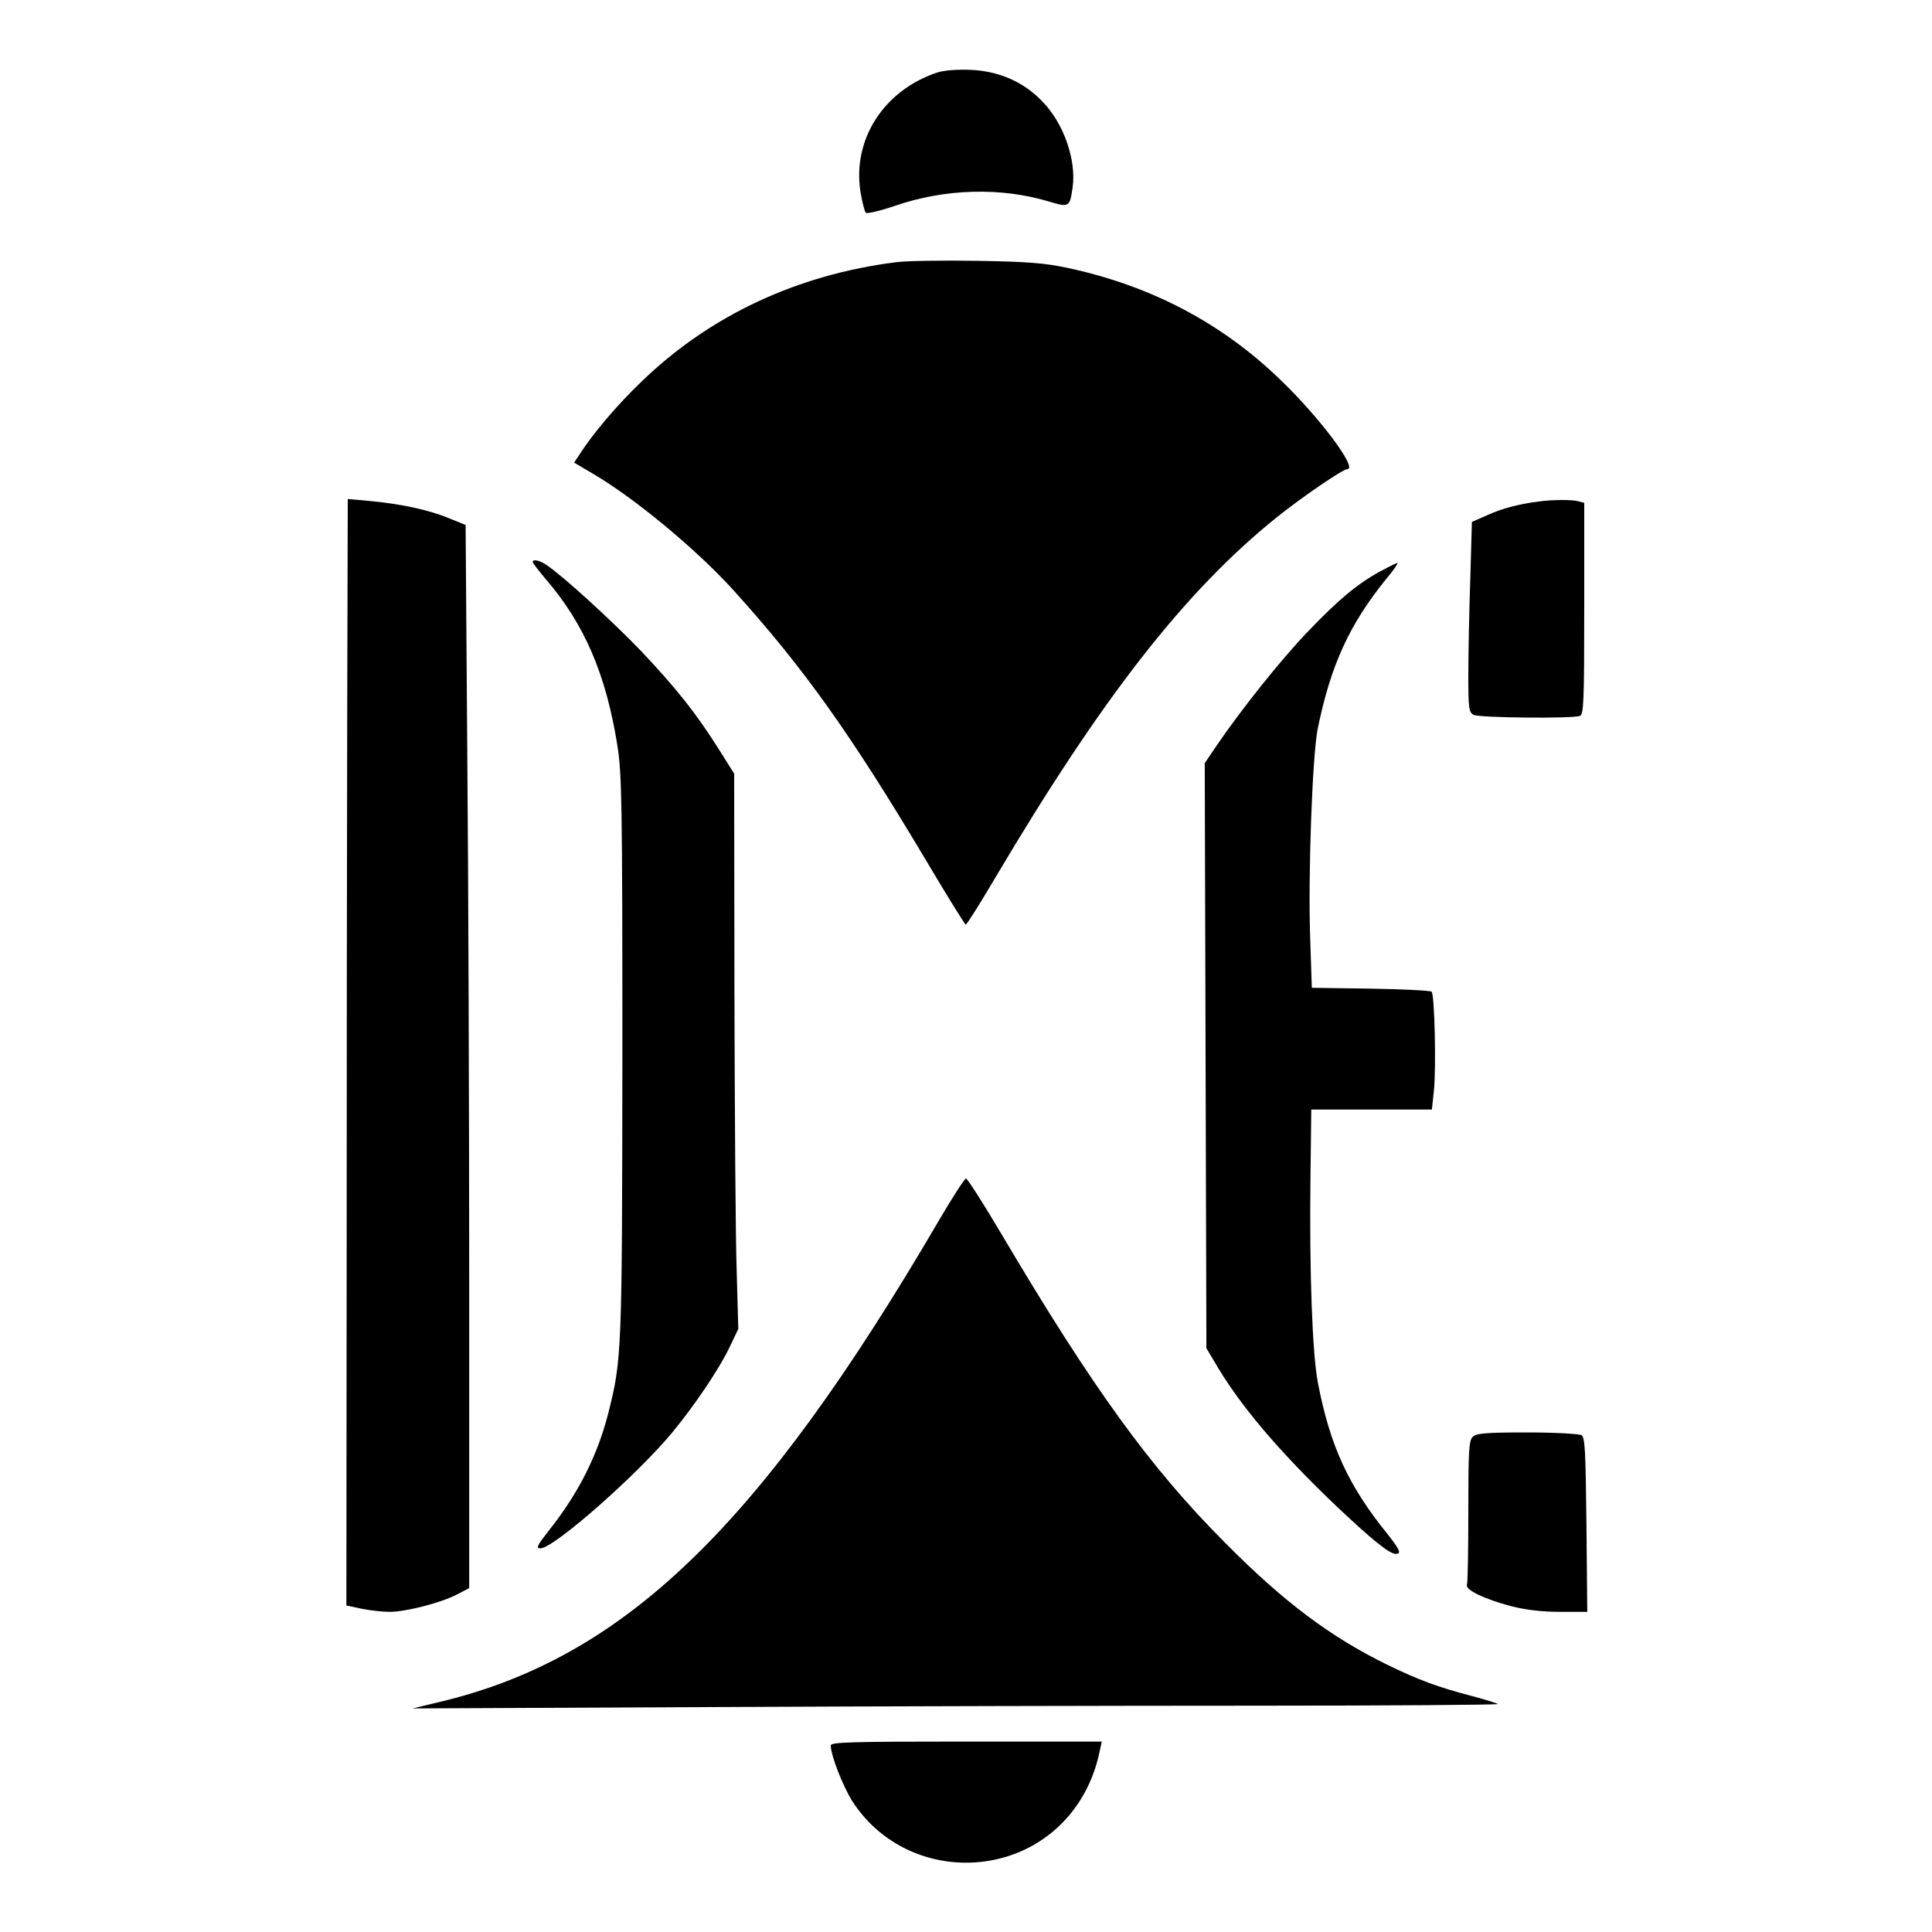
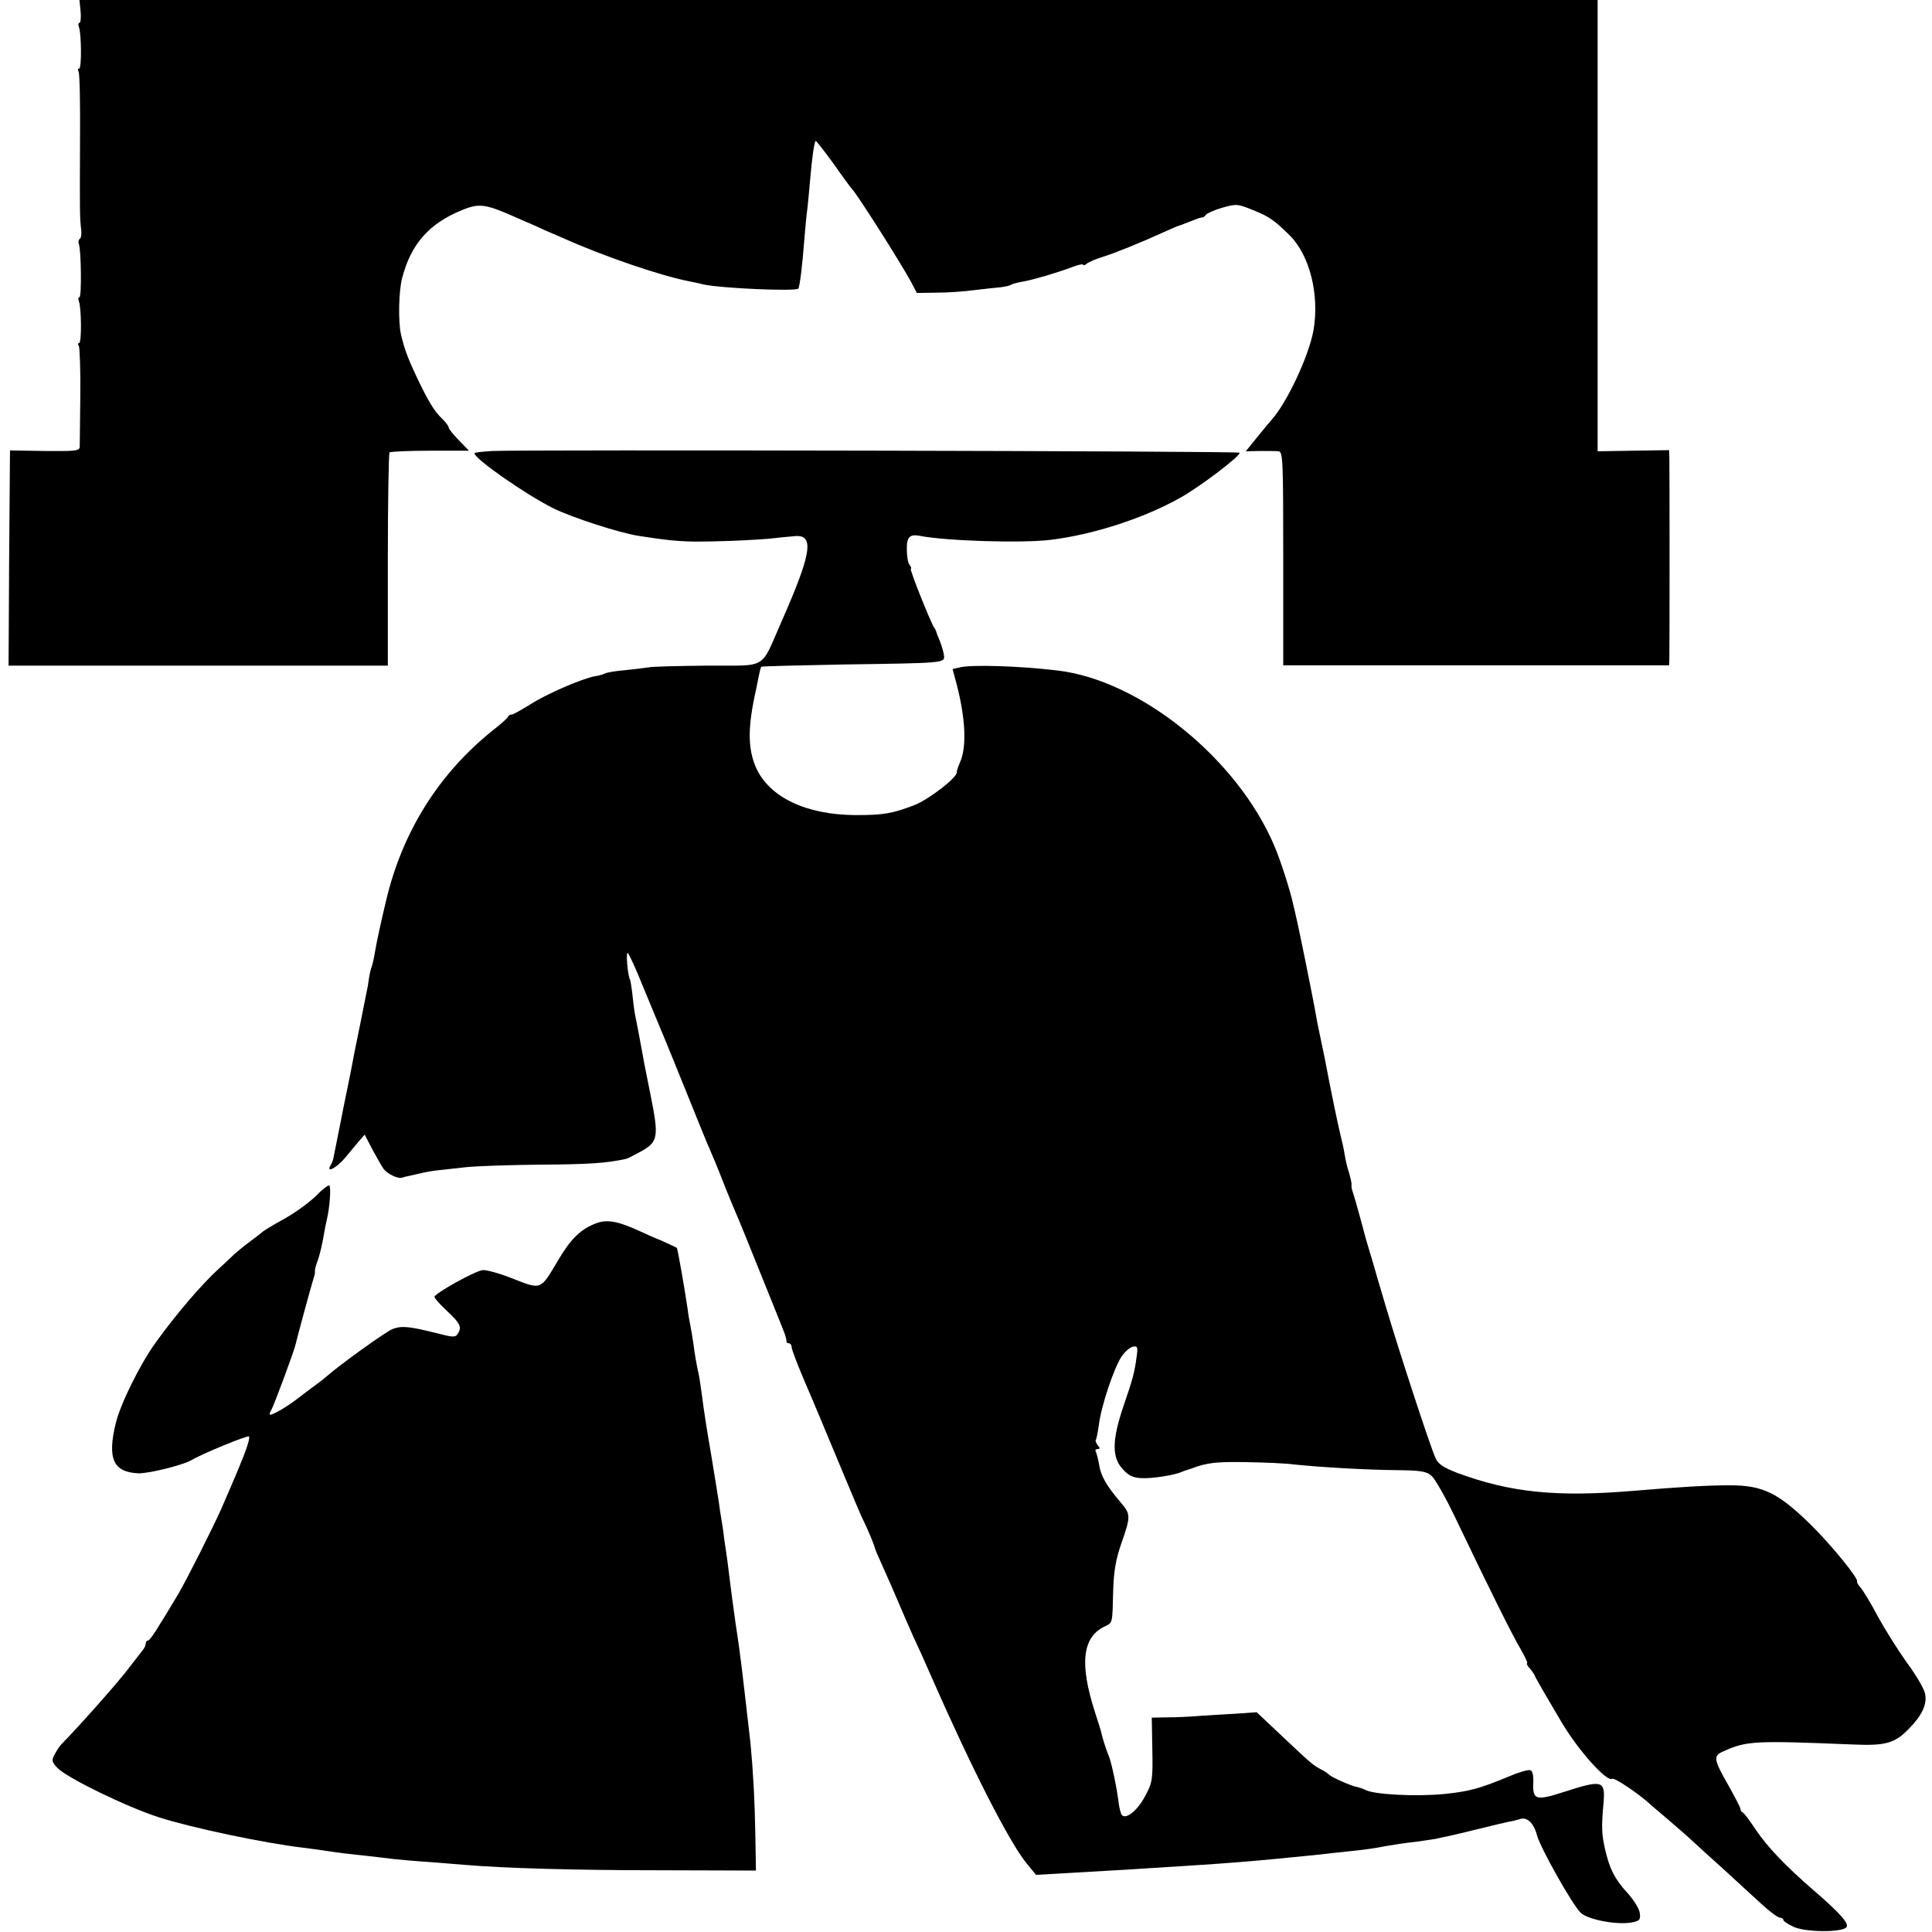
- <svg xmlns="http://www.w3.org/2000/svg" version="1.0" width="700pt" height="700pt" viewBox="0 0 700 700" preserveAspectRatio="xMidYMid meet">
-   <g transform="translate(0,700) scale(0.1,-0.1)" fill="#000000" stroke="none">
-     <path d="M3395 6737 c-194 -65 -308 -244 -277 -434 6 -36 15 -70 19 -74 4 -4 52 7 105 25 182 63 385 68 558 16 73 -22 76 -21 86 49 15 100 -32 235 -110 314 -68 71 -158 110 -261 114 -48 2 -96 -2 -120 -10z" />
-     <path d="M3247 6050 c-358 -45 -675 -193 -922 -432 -90 -86 -179 -191 -228 -269 l-17 -25 66 -39 c151 -88 377 -275 511 -423 256 -283 425 -521 698 -979 76 -128 141 -233 144 -233 4 0 51 75 106 168 386 652 688 1040 1020 1307 91 73 240 175 256 175 41 0 -100 188 -243 325 -213 206 -471 341 -773 405 -81 17 -143 22 -325 25 -124 2 -256 0 -293 -5z" />
-     <path d="M1258 4388 c-1 -441 -2 -1343 -2 -2004 l-1 -1201 56 -12 c30 -6 76 -11 101 -11 58 0 183 32 242 62 l46 24 0 1104 c0 608 -3 1475 -7 1926 l-6 822 -62 25 c-72 30 -177 52 -287 62 l-78 7 -2 -804z" />
-     <path d="M5575 5183 c-70 -9 -133 -25 -185 -49 l-57 -25 -6 -211 c-4 -116 -7 -271 -7 -344 0 -122 2 -134 19 -144 21 -11 358 -14 385 -4 14 5 16 49 16 389 l0 383 -22 6 c-24 6 -91 6 -143 -1z" />
-     <path d="M1930 4964 c0 -4 22 -32 48 -63 140 -163 218 -345 259 -603 16 -103 18 -201 18 -1123 -1 -1075 -2 -1099 -50 -1291 -39 -155 -108 -293 -216 -429 -43 -55 -48 -65 -31 -65 49 0 356 271 482 425 80 98 165 224 203 303 l32 67 -6 215 c-4 118 -7 571 -8 1006 l-1 791 -56 89 c-82 130 -155 222 -283 357 -105 109 -280 269 -341 310 -24 17 -50 22 -50 11z" />
-     <path d="M5001 4930 c-84 -46 -153 -104 -262 -218 -99 -103 -242 -283 -330 -412 l-44 -65 3 -1060 3 -1060 27 -45 c90 -157 233 -326 446 -529 126 -119 190 -171 213 -171 22 0 15 15 -30 72 -141 174 -208 319 -252 548 -20 104 -31 394 -27 738 l3 252 219 0 218 0 7 65 c9 81 3 351 -8 362 -5 4 -104 9 -221 11 l-213 3 -6 182 c-8 227 8 657 27 755 47 231 115 380 249 545 26 31 44 57 40 57 -5 0 -32 -14 -62 -30z" />
-     <path d="M3403 2580 c-649 -1111 -1140 -1586 -1808 -1746 l-100 -24 1084 5 c596 3 1483 5 1969 5 487 0 883 3 879 6 -3 3 -45 16 -94 29 -123 32 -193 58 -308 114 -204 100 -373 226 -585 440 -271 271 -483 564 -814 1124 -64 108 -121 197 -126 197 -5 0 -49 -68 -97 -150z" />
-     <path d="M5336 1794 c-14 -13 -16 -52 -16 -269 0 -139 -2 -260 -5 -267 -7 -18 63 -52 162 -78 52 -13 109 -20 175 -20 l99 0 -3 315 c-3 268 -5 317 -18 325 -8 5 -97 10 -197 10 -152 0 -184 -3 -197 -16z" />
-     <path d="M3010 676 c0 -36 44 -148 78 -202 192 -297 632 -297 823 -1 36 56 60 116 74 185 l7 32 -491 0 c-413 0 -491 -2 -491 -14z" />
+ <svg xmlns="http://www.w3.org/2000/svg" version="1.0" width="676pt" height="676pt" viewBox="0 0 676 676" preserveAspectRatio="xMidYMid meet">
+   <g transform="translate(0,676) scale(0.1,-0.1)" fill="#000000" stroke="none">
+     <path d="M282 6720 c2 -22 0 -40 -4 -40 -4 0 -5 -6 -2 -14 9 -23 10 -146 1 -146 -5 0 -5 -5 -2 -11 4 -6 6 -115 5 -242 -1 -250 -1 -268 4 -310 2 -15 0 -30 -5 -33 -4 -2 -6 -11 -3 -18 8 -21 10 -186 2 -186 -4 0 -5 -6 -2 -14 9 -23 10 -146 1 -146 -5 0 -5 -5 -1 -11 3 -6 6 -84 5 -173 -1 -88 -2 -169 -2 -178 0 -16 -13 -17 -122 -16 l-122 2 -3 -376 -2 -377 663 0 664 0 0 369 c0 204 3 373 6 377 4 3 68 6 143 6 l135 0 -35 36 c-20 20 -36 41 -36 45 0 5 -10 18 -22 30 -30 28 -51 65 -92 151 -29 62 -41 94 -53 145 -10 44 -8 152 4 197 31 119 94 191 210 238 61 25 82 22 198 -30 33 -14 74 -32 90 -40 17 -7 46 -20 65 -28 143 -64 339 -131 440 -151 14 -3 36 -7 50 -11 63 -14 323 -25 333 -15 5 5 14 75 22 180 3 36 7 81 10 100 2 19 7 67 10 105 6 72 14 127 19 132 1 2 29 -34 62 -79 32 -46 61 -85 64 -88 15 -13 167 -252 207 -325 l21 -40 69 1 c37 0 97 4 133 9 36 4 77 9 92 10 14 2 31 5 36 9 5 3 24 8 43 11 37 7 113 29 172 51 20 8 37 11 37 8 0 -4 6 -2 12 3 7 6 31 16 53 23 48 15 141 53 213 86 29 13 54 24 56 24 2 0 20 7 40 15 20 8 39 15 42 14 4 0 10 4 13 9 3 5 29 17 57 25 49 14 54 14 108 -8 58 -23 75 -36 128 -88 71 -70 105 -208 84 -332 -16 -90 -93 -254 -146 -313 -8 -9 -32 -38 -53 -64 l-38 -47 48 1 c26 0 56 0 66 -1 16 -1 17 -26 17 -375 l0 -374 675 0 675 0 1 21 c1 28 1 673 0 707 l-1 25 -125 -2 -125 -2 0 657 c0 361 0 717 0 790 l0 132 -2656 0 -2656 0 4 -40z" />
+     <path d="M1723 5182 c-35 -2 -63 -5 -63 -8 0 -19 179 -144 275 -192 64 -32 233 -87 300 -97 121 -19 161 -22 270 -19 66 1 149 6 185 9 36 4 76 8 90 9 71 7 60 -60 -46 -300 -75 -170 -45 -152 -257 -153 -100 -1 -193 -3 -207 -6 -14 -2 -52 -7 -84 -10 -33 -3 -63 -8 -68 -11 -5 -3 -21 -8 -36 -10 -47 -9 -170 -62 -227 -99 -31 -19 -59 -35 -64 -35 -5 0 -11 -3 -13 -7 -1 -5 -25 -26 -53 -48 -190 -152 -318 -356 -375 -600 -17 -71 -33 -146 -36 -165 -3 -19 -8 -44 -11 -55 -8 -23 -9 -27 -16 -75 -4 -19 -16 -80 -27 -135 -11 -55 -23 -111 -25 -125 -6 -32 -12 -62 -25 -125 -6 -27 -12 -61 -15 -75 -3 -14 -10 -50 -16 -80 -6 -30 -12 -59 -13 -65 -1 -5 -5 -16 -9 -22 -18 -29 20 -10 48 23 17 20 39 47 50 60 l21 24 27 -52 c16 -29 33 -60 40 -69 14 -17 47 -33 62 -30 6 2 18 5 28 7 9 2 27 6 40 9 12 3 38 8 57 10 19 2 64 7 100 11 36 4 155 8 265 9 166 1 226 5 295 20 3 0 23 10 45 22 69 37 72 49 40 208 -8 39 -17 84 -20 100 -3 17 -8 44 -11 60 -9 50 -13 69 -18 95 -4 14 -9 50 -12 80 -3 30 -8 58 -9 61 -9 14 -16 103 -8 94 5 -5 29 -57 52 -115 24 -58 49 -118 56 -135 7 -16 48 -115 90 -220 42 -104 82 -203 90 -220 7 -16 28 -66 45 -110 17 -44 38 -93 45 -110 13 -29 24 -57 118 -290 24 -60 48 -119 52 -130 4 -11 7 -23 7 -27 -1 -5 2 -8 8 -8 5 0 10 -6 10 -14 0 -8 22 -65 49 -128 27 -62 81 -192 121 -288 40 -96 76 -182 81 -190 13 -26 39 -88 39 -93 0 -3 13 -34 29 -69 16 -35 41 -92 56 -128 15 -36 38 -87 50 -115 13 -27 42 -91 64 -142 141 -321 274 -582 334 -654 l32 -39 90 5 c224 13 279 16 490 30 80 5 189 14 250 20 147 14 173 17 205 21 19 2 58 6 85 9 28 3 73 9 100 15 28 5 74 12 104 15 30 4 63 9 75 11 12 3 32 7 46 10 14 3 61 14 105 25 44 11 91 22 105 25 14 2 31 7 38 9 25 9 49 -14 60 -57 11 -42 122 -240 152 -270 26 -26 137 -46 187 -33 21 5 24 10 20 34 -3 15 -22 45 -42 67 -45 49 -63 84 -79 154 -12 53 -13 78 -5 165 6 75 -6 78 -136 36 -102 -33 -113 -30 -110 34 1 22 -3 39 -10 41 -7 3 -41 -7 -76 -22 -101 -42 -138 -52 -224 -61 -101 -10 -253 -2 -279 15 -6 3 -18 7 -26 9 -18 2 -93 35 -100 44 -3 3 -15 12 -28 18 -28 15 -33 19 -141 121 l-84 79 -71 -5 c-39 -2 -98 -6 -131 -8 -33 -3 -84 -5 -112 -5 l-53 -1 2 -113 c2 -105 0 -115 -26 -163 -28 -52 -69 -83 -82 -63 -3 6 -8 25 -10 42 -6 51 -25 140 -34 162 -9 21 -22 62 -26 80 -1 6 -11 39 -23 75 -54 168 -44 260 32 298 31 15 29 8 32 127 2 67 9 109 29 166 33 94 32 101 -2 141 -50 59 -70 93 -76 132 -4 21 -9 42 -12 47 -3 5 0 9 7 9 8 0 9 3 0 13 -6 8 -9 16 -7 18 2 2 7 26 11 54 8 66 53 199 79 238 12 18 30 33 40 35 16 3 18 -1 13 -35 -7 -54 -13 -77 -47 -176 -39 -116 -40 -176 -2 -217 20 -23 37 -31 67 -32 37 -2 117 11 140 22 3 1 8 3 13 5 4 1 14 4 22 7 52 20 87 24 190 22 63 -1 138 -4 167 -8 94 -10 256 -19 360 -20 85 -1 105 -4 123 -21 11 -10 46 -71 77 -135 132 -276 205 -422 233 -469 16 -28 27 -51 23 -51 -3 0 1 -8 9 -17 9 -10 17 -22 19 -28 3 -8 50 -89 94 -163 58 -97 157 -208 176 -196 8 5 96 -54 135 -91 6 -5 34 -29 61 -52 28 -24 64 -55 80 -70 17 -16 65 -60 109 -99 43 -40 104 -95 134 -123 30 -28 61 -51 68 -51 6 0 12 -4 12 -8 0 -4 16 -15 36 -24 41 -19 166 -20 184 -2 12 12 -19 48 -119 134 -92 80 -157 147 -199 210 -20 30 -40 57 -44 58 -5 2 -8 7 -8 12 0 5 -18 39 -39 77 -57 100 -58 109 -19 126 80 36 109 37 453 23 114 -5 146 5 195 56 46 47 63 85 56 121 -3 17 -32 67 -65 111 -32 45 -77 117 -101 161 -23 44 -50 88 -59 99 -9 10 -15 20 -13 22 6 10 -89 127 -164 201 -113 110 -166 136 -282 136 -79 0 -178 -6 -332 -19 -272 -23 -433 -7 -620 62 -49 19 -68 31 -77 52 -20 44 -128 375 -173 527 -23 77 -43 145 -44 150 -2 6 -4 13 -5 17 -1 4 -7 22 -12 40 -6 18 -19 67 -30 108 -11 41 -23 82 -26 90 -3 8 -5 19 -4 24 1 4 -3 22 -8 40 -6 17 -13 47 -16 66 -3 19 -10 51 -15 70 -9 36 -36 167 -55 268 -3 15 -10 47 -15 72 -5 25 -12 56 -14 70 -2 14 -11 59 -19 100 -8 41 -18 89 -21 105 -14 69 -17 82 -26 125 -6 25 -12 54 -15 65 -10 47 -44 154 -66 205 -129 305 -469 580 -759 614 -134 16 -300 21 -341 11 l-26 -6 14 -52 c31 -119 36 -218 13 -272 -7 -16 -13 -33 -12 -36 4 -18 -100 -98 -151 -117 -76 -29 -107 -34 -203 -34 -175 1 -304 63 -350 169 -28 67 -28 140 2 273 3 14 7 36 10 50 3 13 6 26 8 27 1 2 131 5 287 8 354 5 355 5 352 31 -1 11 -8 34 -14 50 -7 16 -13 31 -13 34 -1 3 -4 10 -8 15 -14 23 -87 205 -81 205 3 0 1 6 -4 13 -6 6 -10 31 -10 54 -1 44 10 55 46 48 93 -18 356 -26 456 -14 149 18 326 75 454 147 69 38 216 150 208 158 -5 6 -2511 11 -2614 6z" />
+     <path d="M1104 2574 c-23 -22 -72 -58 -110 -79 -38 -21 -71 -41 -74 -44 -3 -3 -23 -19 -45 -35 -22 -16 -47 -37 -56 -45 -9 -9 -31 -30 -50 -47 -63 -57 -150 -159 -224 -261 -55 -76 -124 -216 -140 -283 -30 -123 -9 -171 78 -175 33 -2 155 28 185 45 40 24 197 88 203 84 4 -2 -4 -32 -18 -67 -26 -65 -33 -81 -79 -187 -31 -69 -119 -244 -150 -297 -76 -127 -99 -163 -106 -163 -4 0 -8 -5 -8 -10 0 -6 -4 -16 -10 -23 -5 -7 -32 -41 -59 -76 -40 -51 -167 -194 -227 -255 -6 -6 -16 -22 -23 -35 -11 -20 -10 -26 10 -47 32 -34 243 -137 356 -173 112 -36 367 -90 503 -106 25 -3 61 -8 80 -11 19 -3 49 -7 65 -9 109 -12 144 -16 175 -20 19 -2 73 -7 120 -10 47 -4 103 -8 125 -10 138 -12 394 -19 685 -19 l335 -1 -2 120 c-2 124 -8 230 -17 325 -6 53 -8 69 -20 174 -3 25 -8 67 -11 93 -3 27 -12 94 -21 151 -8 57 -17 125 -20 150 -3 26 -7 58 -9 72 -2 14 -7 48 -11 75 -3 28 -8 59 -10 70 -2 10 -6 37 -9 60 -3 22 -15 92 -25 155 -19 112 -24 142 -35 225 -3 22 -7 51 -10 65 -8 36 -14 70 -19 110 -3 19 -7 46 -10 60 -3 14 -8 41 -10 60 -11 74 -35 212 -38 214 -5 3 -63 30 -68 31 -3 1 -31 13 -63 28 -79 36 -117 42 -158 24 -49 -20 -83 -54 -124 -123 -66 -111 -58 -108 -168 -65 -41 16 -85 28 -98 27 -27 -3 -169 -82 -169 -94 0 -4 20 -27 45 -50 46 -43 52 -56 36 -80 -7 -12 -19 -11 -72 3 -96 24 -123 27 -155 15 -24 -9 -190 -129 -230 -165 -6 -5 -23 -19 -38 -30 -16 -11 -44 -33 -64 -48 -36 -28 -85 -57 -97 -57 -3 0 -1 8 5 18 10 18 81 210 84 227 3 15 58 218 64 235 3 8 5 18 4 22 -1 4 3 19 8 33 9 23 18 63 25 105 1 8 5 26 8 40 11 44 16 119 9 122 -4 2 -26 -15 -48 -38z" />
  </g>
</svg>
